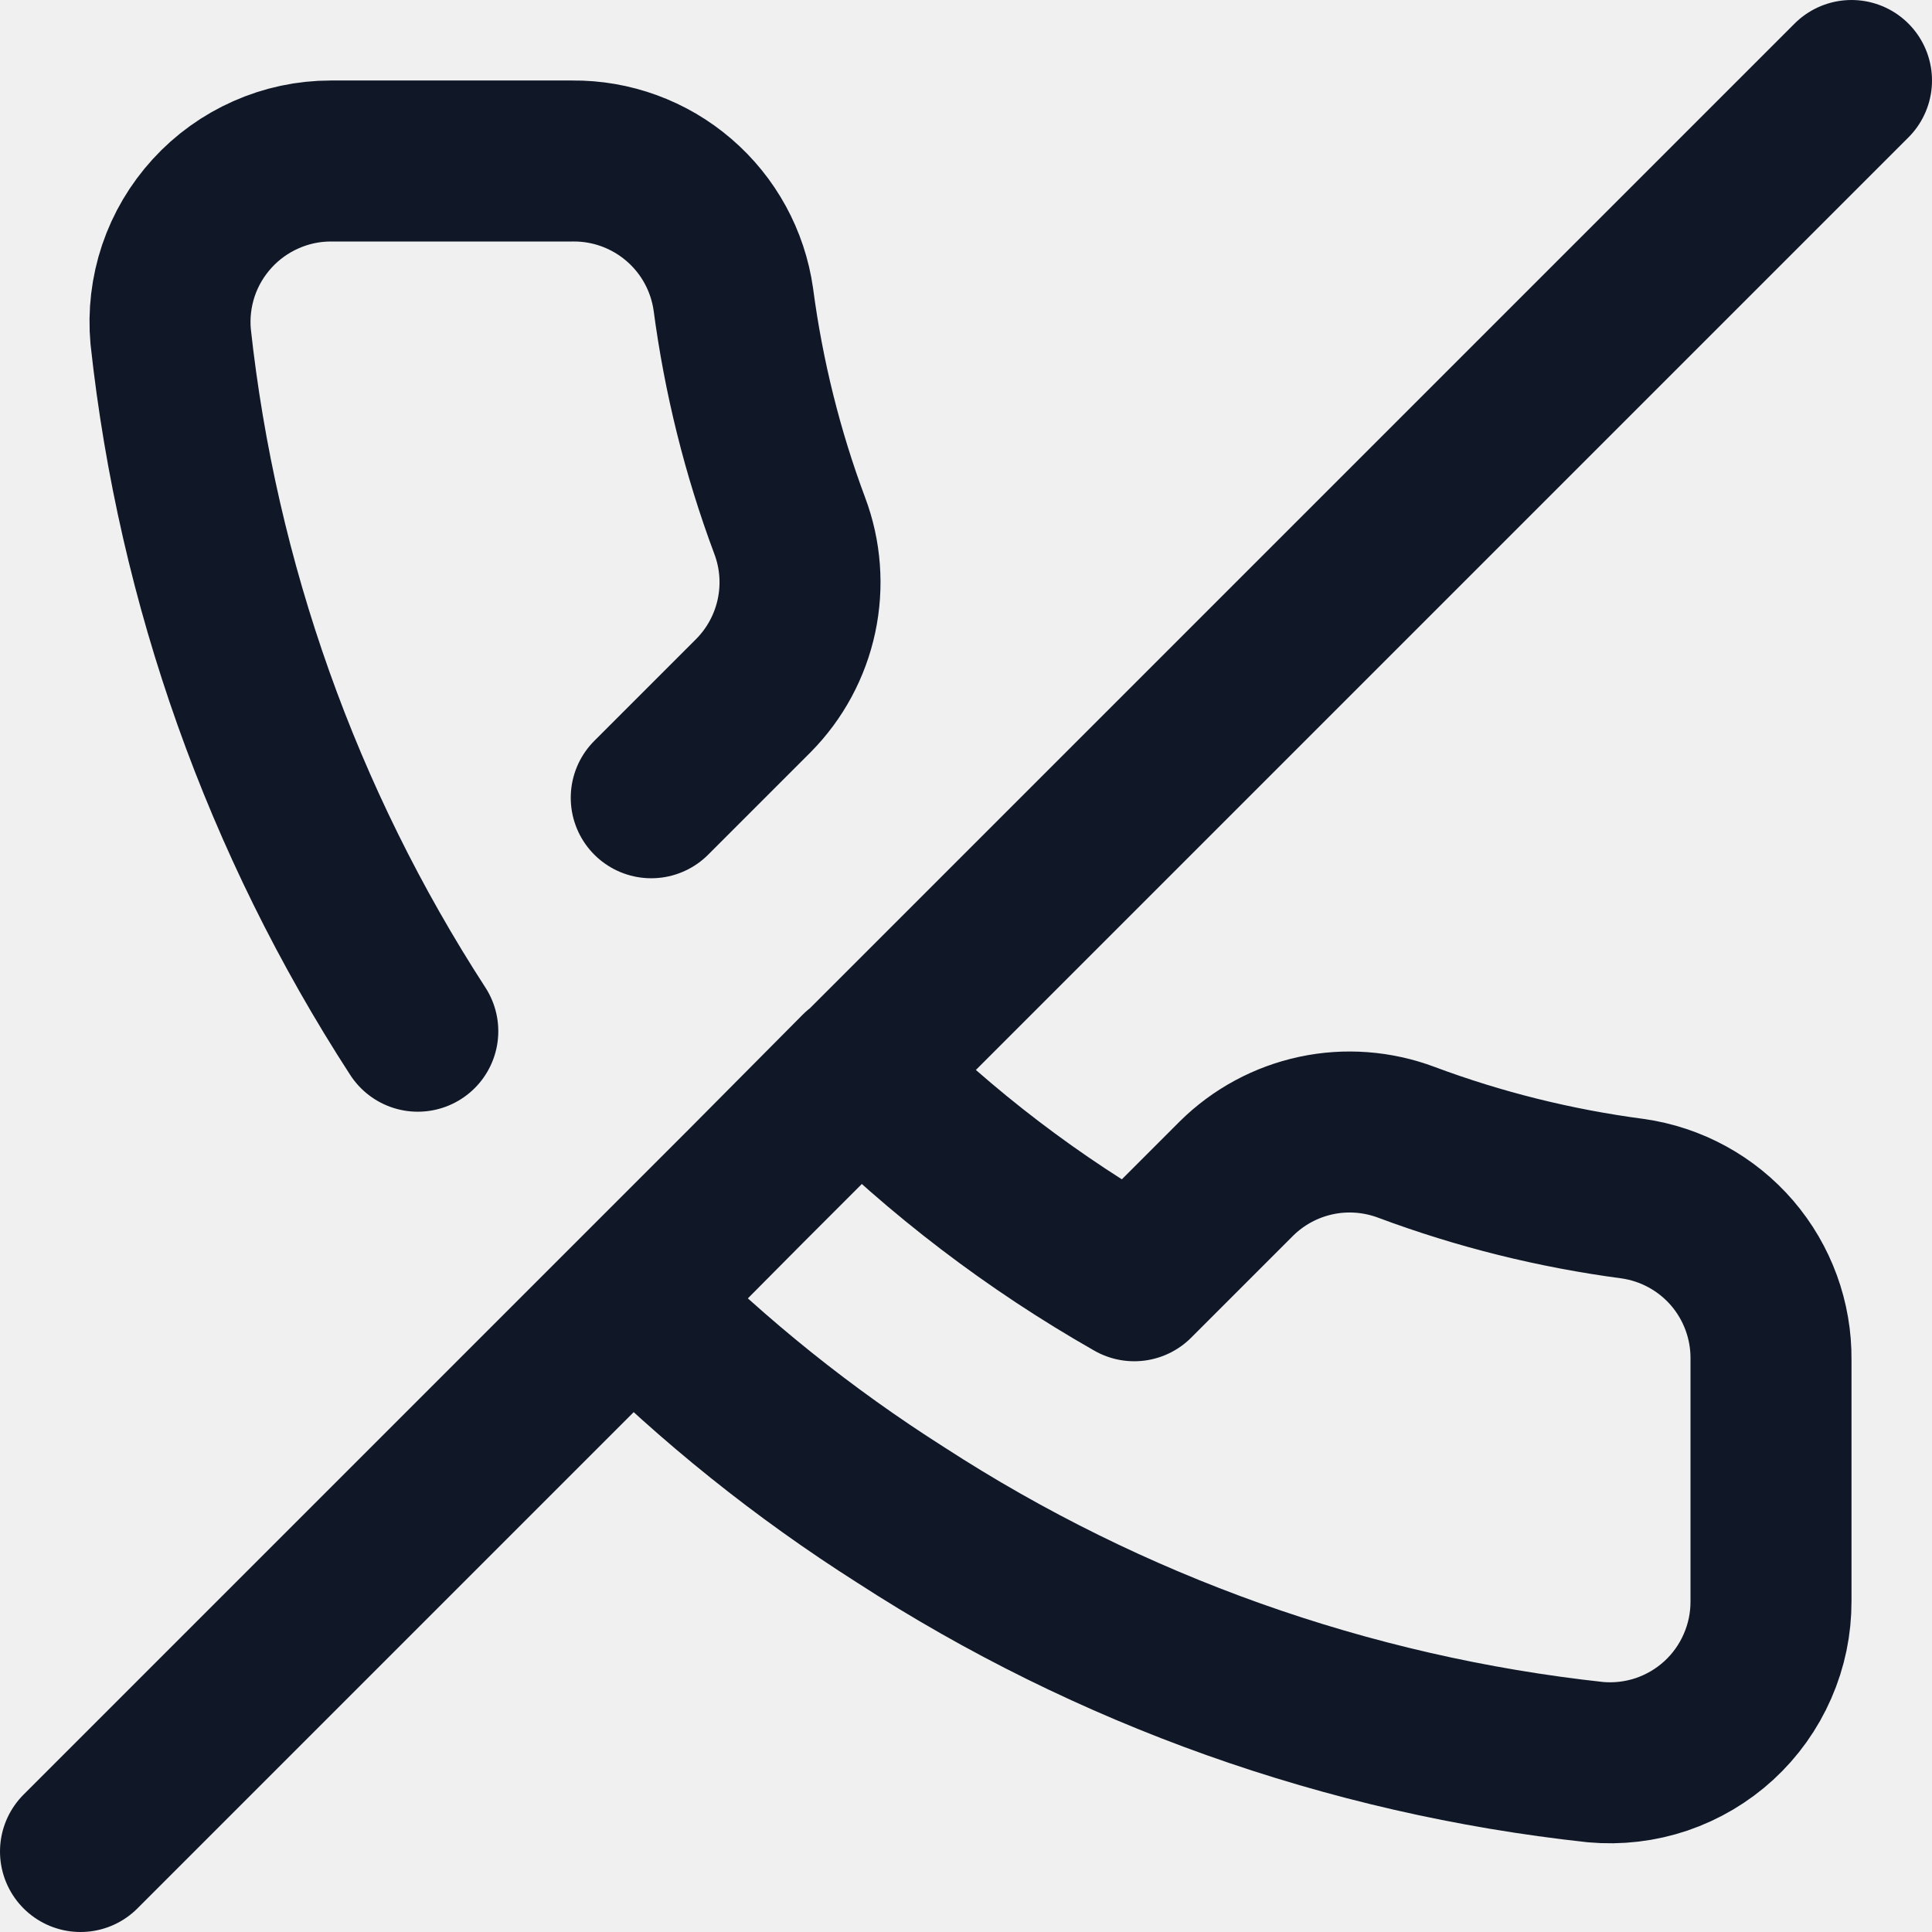
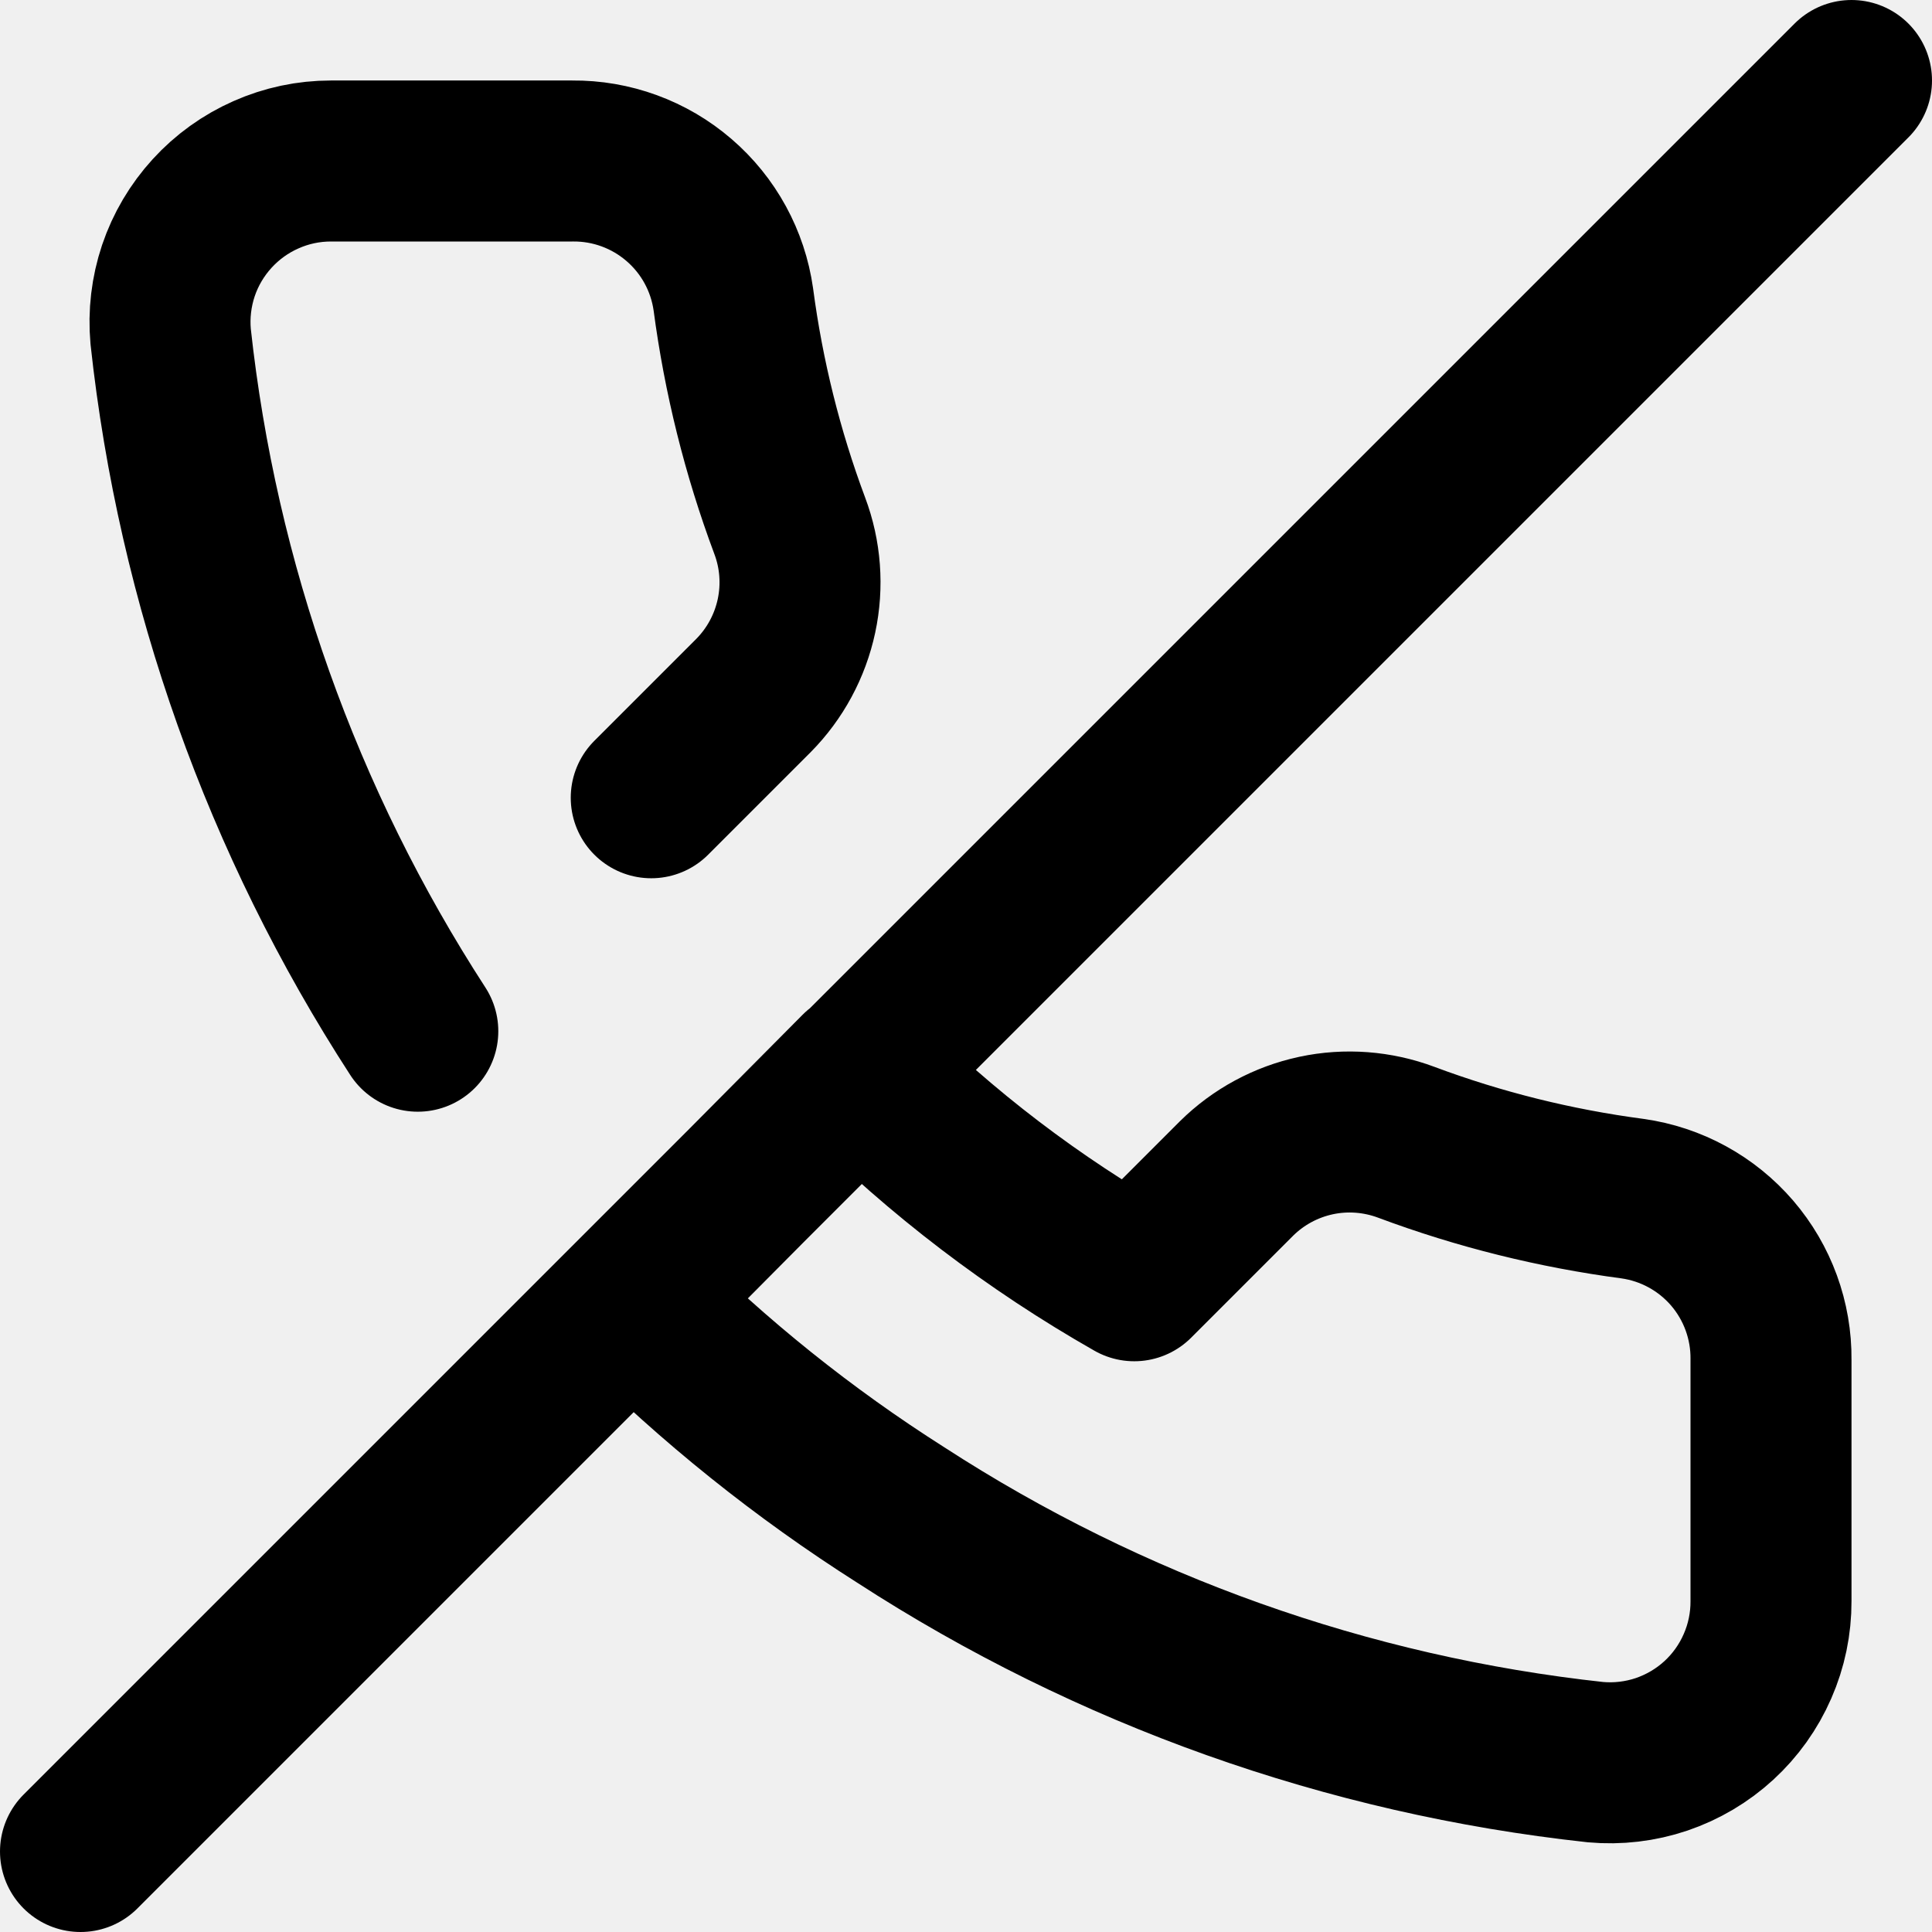
<svg xmlns="http://www.w3.org/2000/svg" width="24" height="24" viewBox="0 0 24 24" fill="none">
  <g clip-path="url(#clip0_304_23574)">
-     <path d="M5.19 12.81C3.506 10.213 2.454 7.257 2.12 4.18C2.095 3.903 2.128 3.625 2.216 3.362C2.305 3.098 2.448 2.857 2.635 2.652C2.822 2.447 3.05 2.283 3.304 2.171C3.558 2.058 3.832 2 4.11 2H7.11C7.595 1.995 8.066 2.167 8.434 2.484C8.802 2.8 9.042 3.239 9.11 3.72C9.237 4.68 9.471 5.623 9.81 6.53C9.945 6.888 9.974 7.277 9.894 7.651C9.814 8.025 9.629 8.368 9.36 8.64L8.09 9.91M23 1L1 23M10.68 13.31C11.695 14.326 12.842 15.2 14.09 15.91L15.36 14.64C15.632 14.371 15.975 14.186 16.349 14.106C16.723 14.026 17.112 14.056 17.47 14.19C18.377 14.529 19.32 14.763 20.28 14.89C20.761 14.958 21.2 15.198 21.517 15.566C21.833 15.934 22.005 16.405 22 16.89V19.89C22.001 20.169 21.944 20.444 21.832 20.699C21.721 20.954 21.557 21.184 21.352 21.372C21.147 21.56 20.905 21.703 20.641 21.793C20.377 21.882 20.097 21.915 19.82 21.89C16.743 21.556 13.787 20.504 11.19 18.82C9.985 18.055 8.869 17.16 7.86 16.15L10.68 13.31Z" stroke="#101828" stroke-width="2" stroke-linecap="round" stroke-linejoin="round" />
+     <path d="M5.19 12.81C3.506 10.213 2.454 7.257 2.12 4.18C2.095 3.903 2.128 3.625 2.216 3.362C2.305 3.098 2.448 2.857 2.635 2.652C2.822 2.447 3.05 2.283 3.304 2.171C3.558 2.058 3.832 2 4.11 2H7.11C7.595 1.995 8.066 2.167 8.434 2.484C8.802 2.8 9.042 3.239 9.11 3.72C9.237 4.68 9.471 5.623 9.81 6.53C9.945 6.888 9.974 7.277 9.894 7.651C9.814 8.025 9.629 8.368 9.36 8.64L8.09 9.91M23 1L1 23M10.68 13.31C11.695 14.326 12.842 15.2 14.09 15.91L15.36 14.64C15.632 14.371 15.975 14.186 16.349 14.106C16.723 14.026 17.112 14.056 17.47 14.19C18.377 14.529 19.32 14.763 20.28 14.89C20.761 14.958 21.2 15.198 21.517 15.566C21.833 15.934 22.005 16.405 22 16.89V19.89C22.001 20.169 21.944 20.444 21.832 20.699C21.721 20.954 21.557 21.184 21.352 21.372C21.147 21.56 20.905 21.703 20.641 21.793C20.377 21.882 20.097 21.915 19.82 21.89C16.743 21.556 13.787 20.504 11.19 18.82C9.985 18.055 8.869 17.16 7.86 16.15L10.68 13.31Z" stroke="currentColor" stroke-width="2" stroke-linecap="round" stroke-linejoin="round" />
  </g>
  <defs>
    <clipPath id="clip0_304_23574">
      <rect width="24" height="24" fill="white" />
    </clipPath>
  </defs>
</svg>
